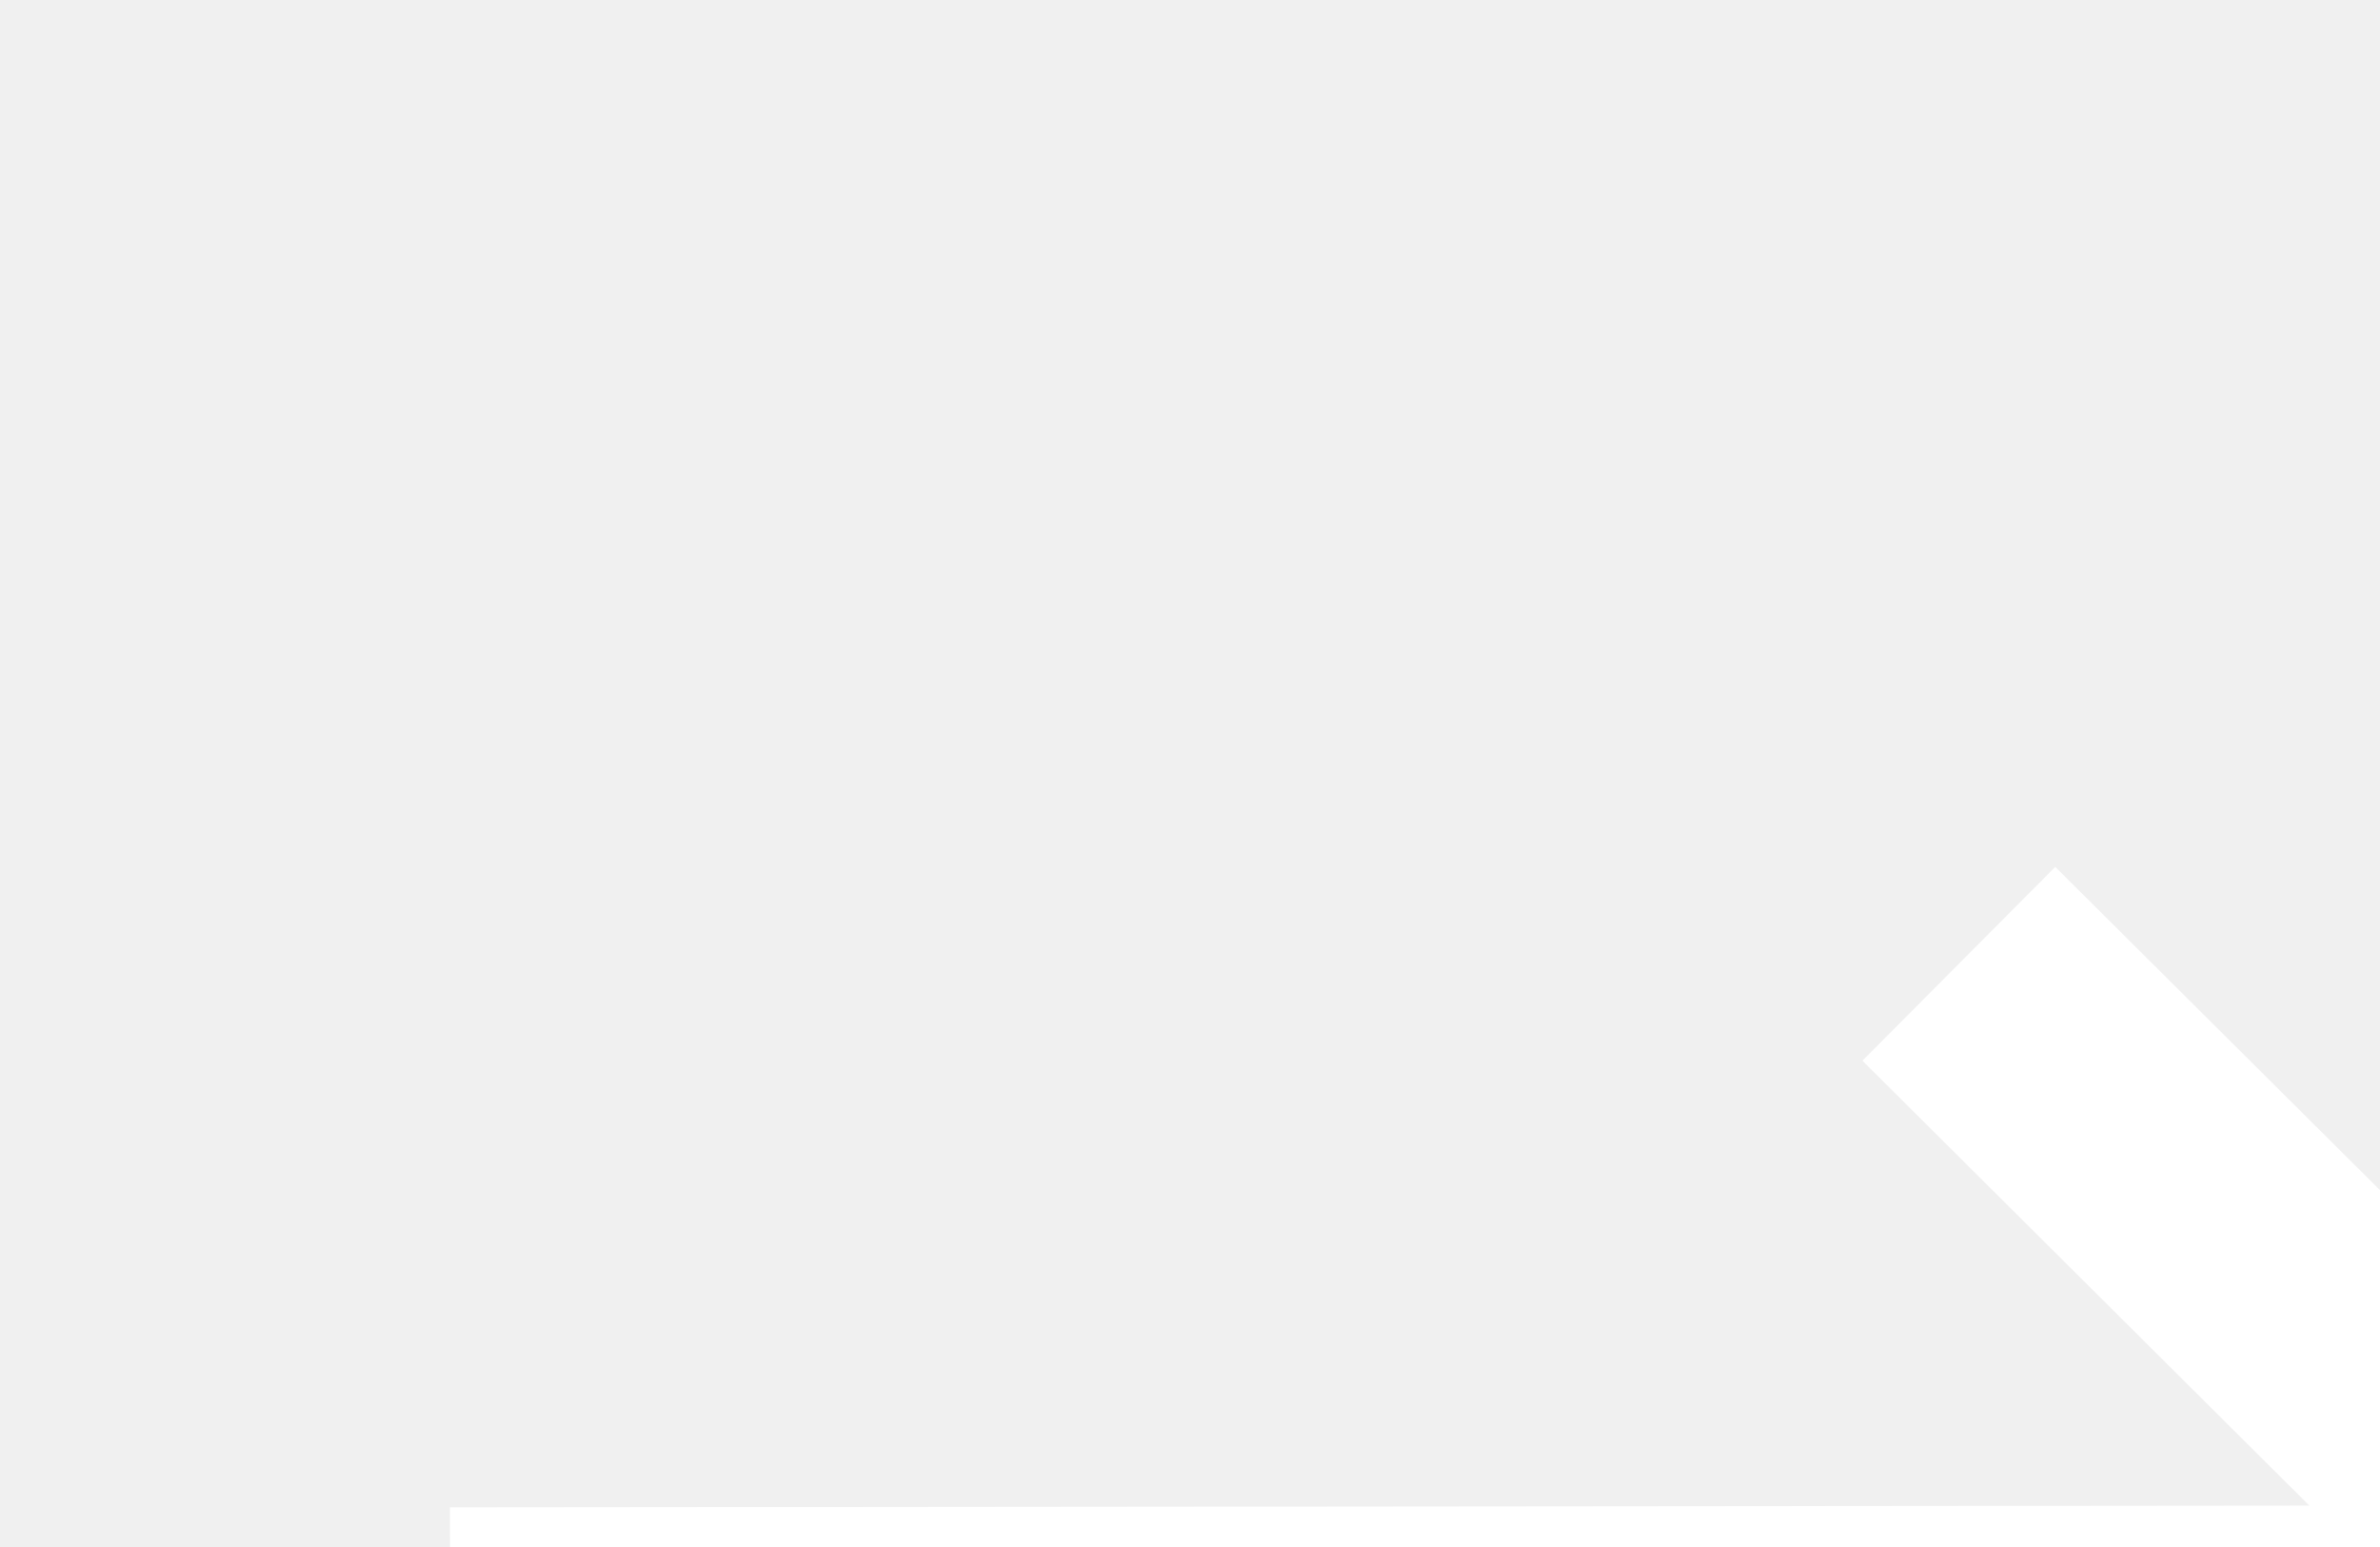
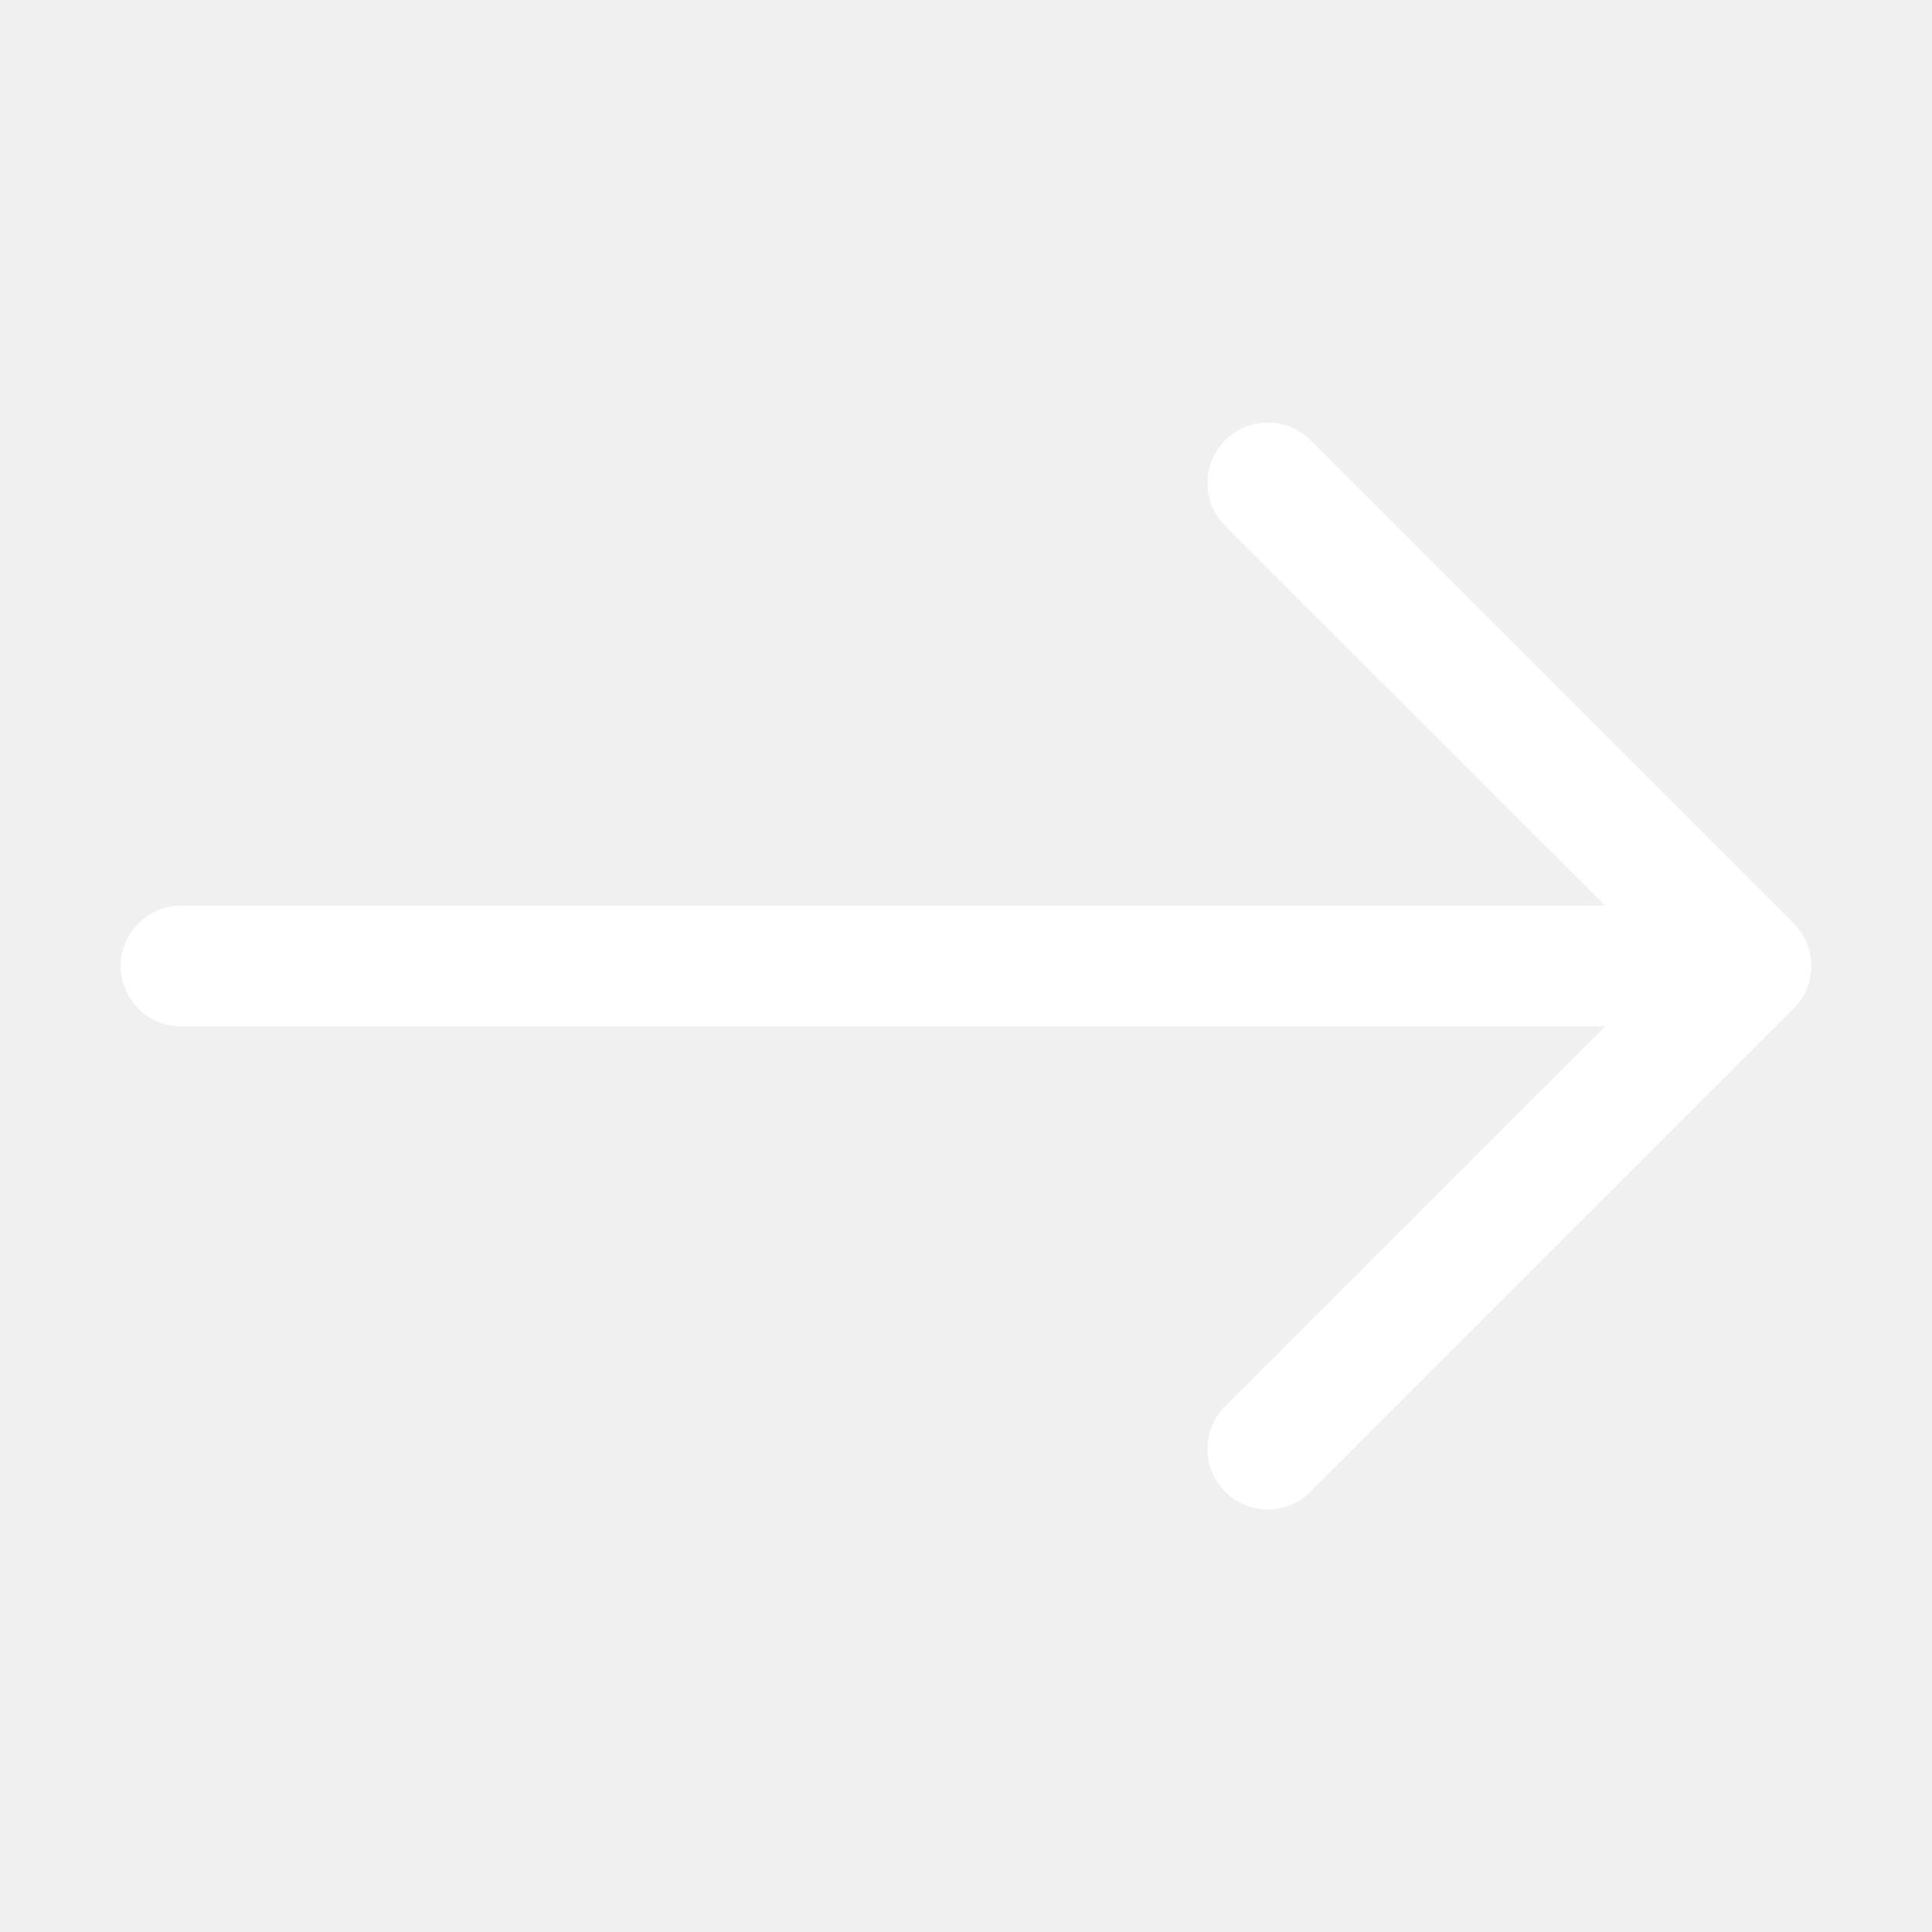
- <svg xmlns="http://www.w3.org/2000/svg" fill="none">
-   <path d="M15.038 6.343L13.627 7.761L16.897 11.016L3.292 11.029L3.294 13.029L16.862 13.016L13.647 16.246L15.064 17.657L20.708 11.987L15.038 6.343Z" fill="#fff" />
+ <svg xmlns="http://www.w3.org/2000/svg" fill="#fff" viewBox="0 0 16 16">
+   <path fill-rule="evenodd" d="M1 8a.5.5 0 0 1 .5-.5h11.793l-3.147-3.146a.5.5 0 0 1 .708-.708l4 4a.5.5 0 0 1 0 .708l-4 4a.5.5 0 0 1-.708-.708L13.293 8.5H1.5A.5.5 0 0 1 1 8z" />
</svg>
